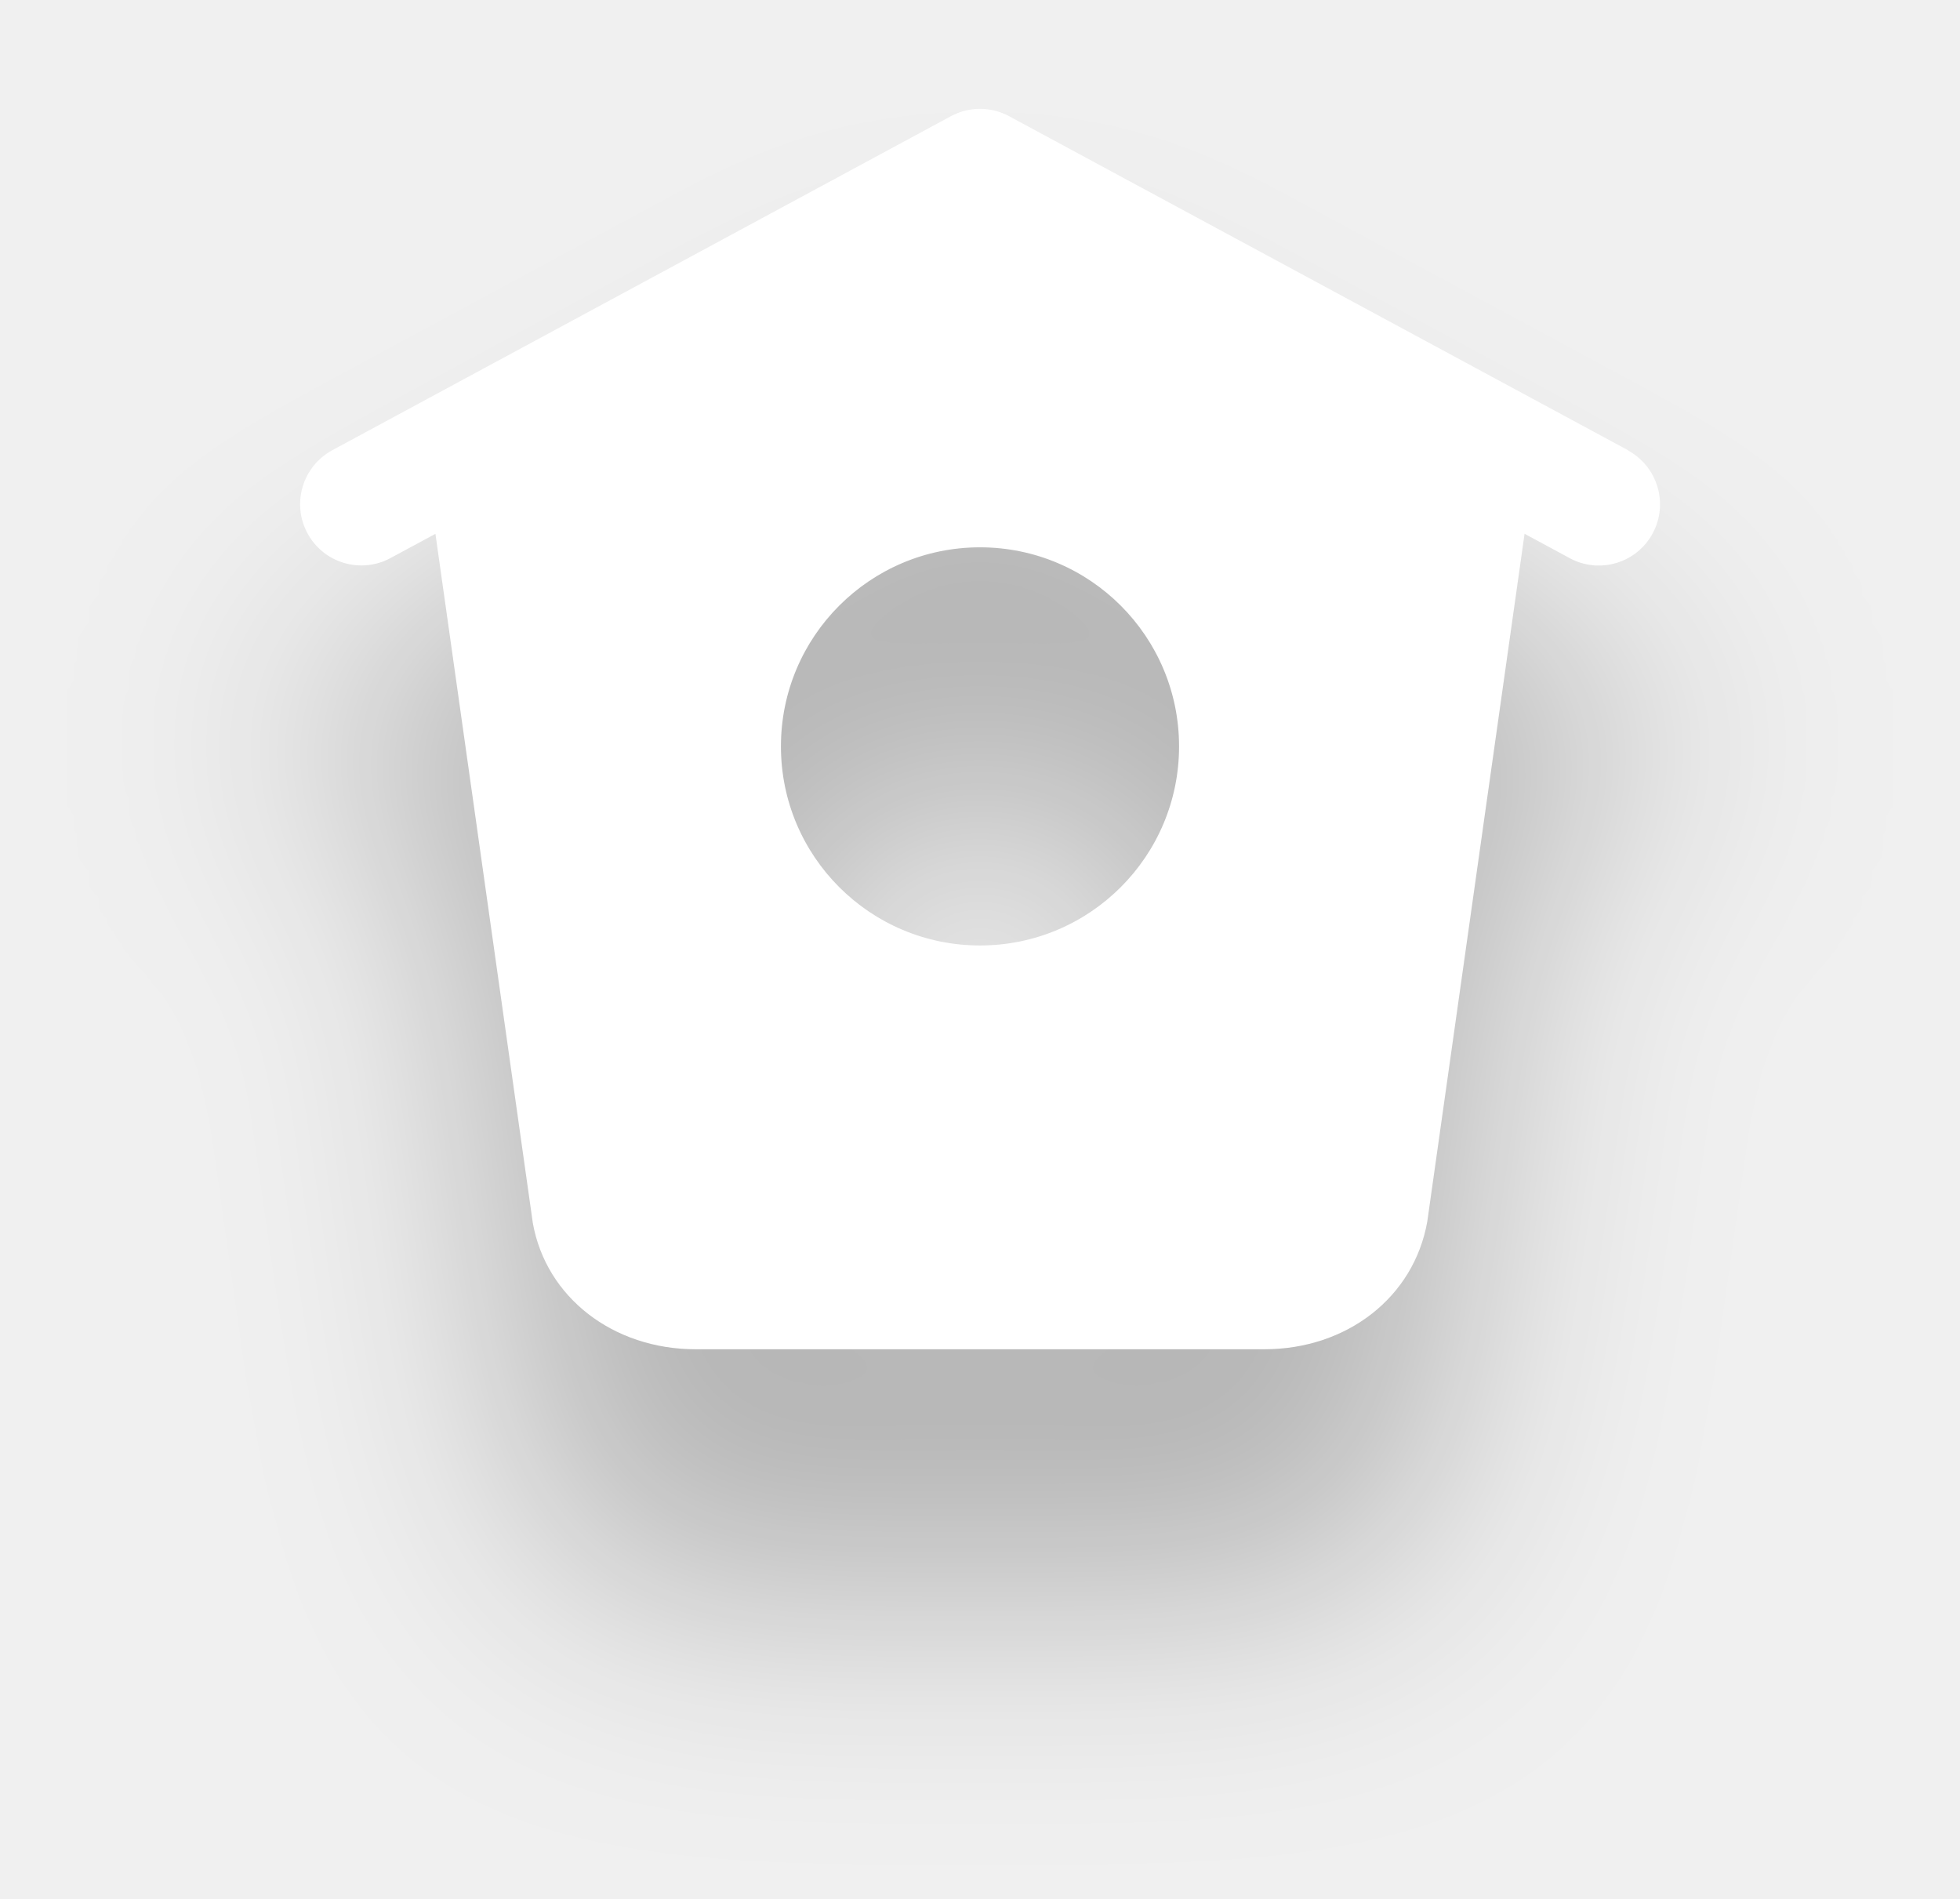
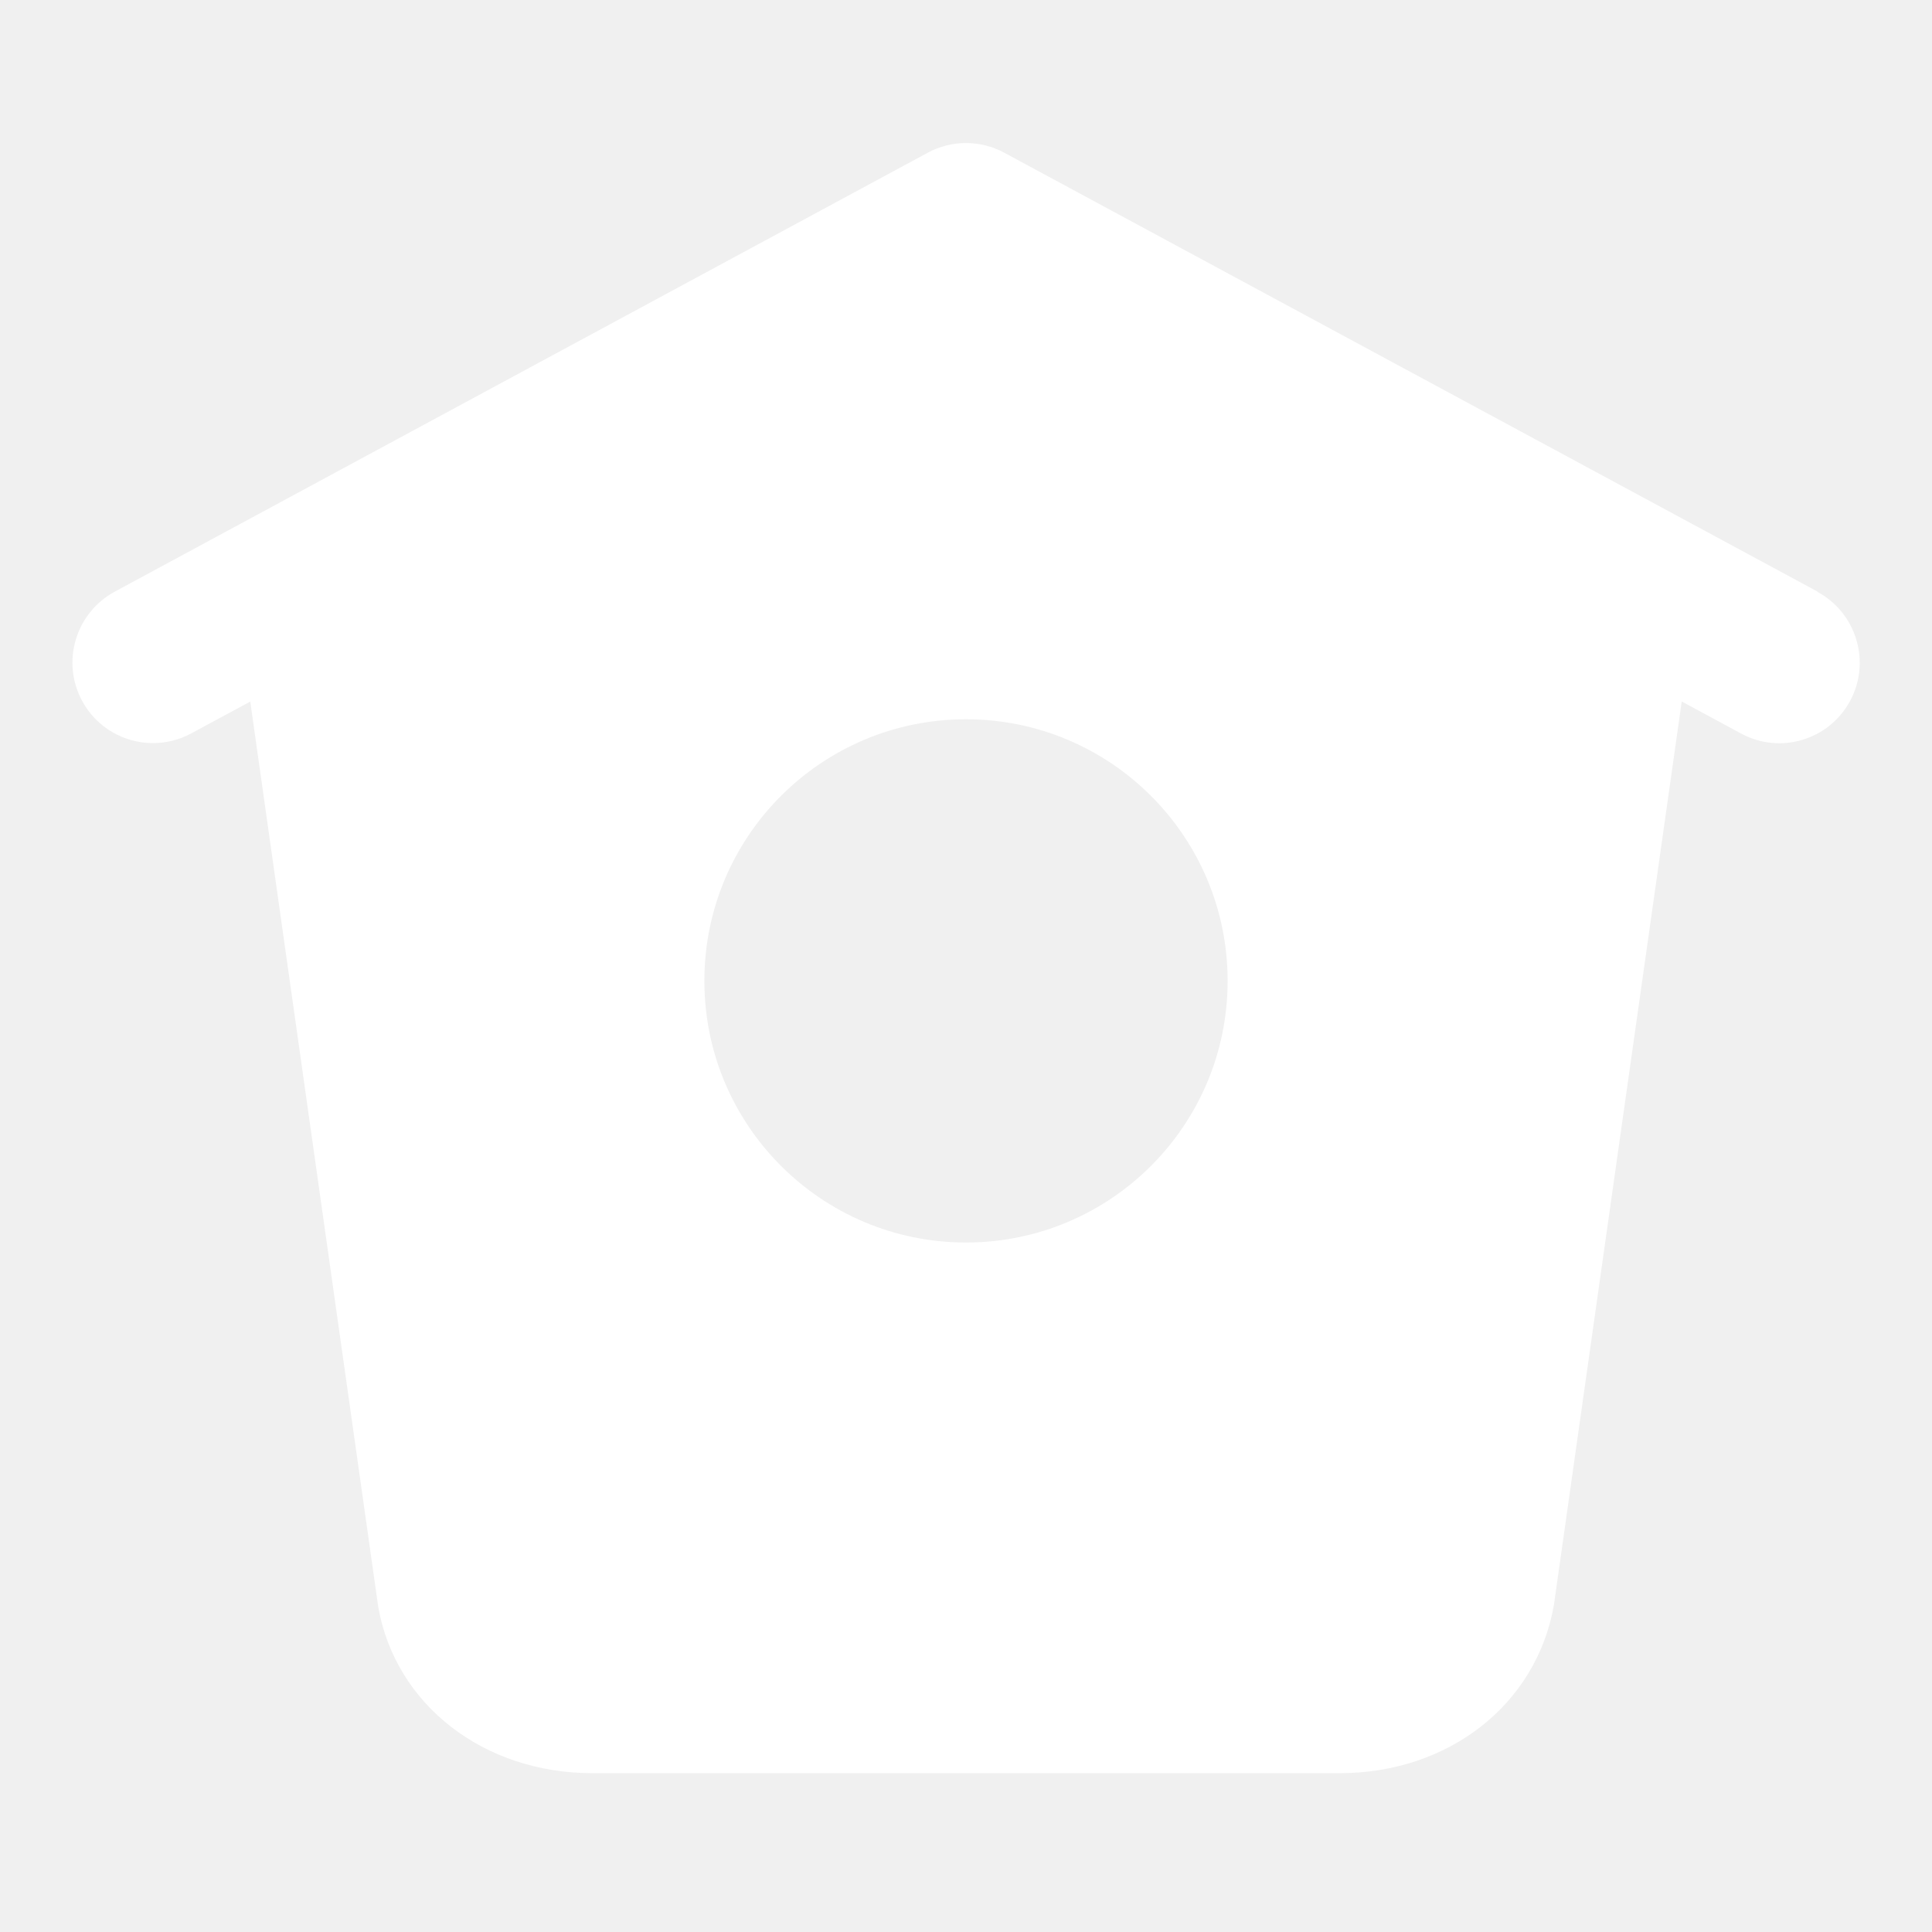
- <svg xmlns="http://www.w3.org/2000/svg" width="32" height="31" viewBox="0 0 32 31" fill="none">
-   <g filter="url(#filter0_d)">
-     <path d="M26.58 7.35L16.475 1.897C16.178 1.737 15.821 1.737 15.525 1.897L5.425 7.35C4.939 7.614 4.758 8.22 5.02 8.706C5.2 9.041 5.545 9.231 5.9 9.231C6.06 9.231 6.224 9.193 6.375 9.111L7.109 8.715L8.699 19.965C8.915 21.179 10.009 22.027 11.359 22.027H20.641C21.991 22.027 23.085 21.179 23.303 19.939L24.891 8.714L25.628 9.112C26.113 9.375 26.72 9.194 26.982 8.708C27.245 8.222 27.062 7.615 26.578 7.353L26.58 7.35ZM16 15.435C14.205 15.435 12.75 13.98 12.75 12.185C12.75 10.39 14.205 8.935 16 8.935C17.795 8.935 19.25 10.39 19.25 12.185C19.25 13.98 17.795 15.435 16 15.435Z" fill="white" />
-   </g>
-   <defs>
-     <filter id="filter0_d" x="0" y="0" width="32" height="32" filterUnits="userSpaceOnUse" color-interpolation-filters="sRGB">
-       <feFlood flood-opacity="0" result="BackgroundImageFix" />
-       <feColorMatrix in="SourceAlpha" type="matrix" values="0 0 0 0 0 0 0 0 0 0 0 0 0 0 0 0 0 0 127 0" />
-       <feOffset dy="4" />
-       <feGaussianBlur stdDeviation="2" />
-       <feColorMatrix type="matrix" values="0 0 0 0 0 0 0 0 0 0 0 0 0 0 0 0 0 0 0.25 0" />
-       <feBlend mode="normal" in2="BackgroundImageFix" result="effect1_dropShadow" />
-       <feBlend mode="normal" in="SourceGraphic" in2="effect1_dropShadow" result="shape" />
-     </filter>
-   </defs>
+ <svg xmlns="http://www.w3.org/2000/svg" width="24" height="24" viewBox="0 0 24 24" fill="none">
+   <path d="M22.58 7.35L12.475 1.897C12.178 1.737 11.821 1.737 11.525 1.897L1.425 7.35C0.939 7.614 0.758 8.22 1.02 8.706C1.2 9.041 1.545 9.231 1.9 9.231C2.06 9.231 2.224 9.193 2.375 9.111L3.109 8.715L4.699 19.965C4.915 21.179 6.009 22.027 7.359 22.027H16.641C17.991 22.027 19.085 21.179 19.303 19.939L20.891 8.714L21.628 9.112C22.113 9.375 22.72 9.194 22.982 8.708C23.245 8.222 23.062 7.615 22.578 7.353L22.58 7.35ZM12 15.435C10.205 15.435 8.75 13.98 8.75 12.185C8.75 10.39 10.205 8.935 12 8.935C13.795 8.935 15.25 10.39 15.25 12.185C15.25 13.98 13.795 15.435 12 15.435Z" fill="white" />
</svg>
